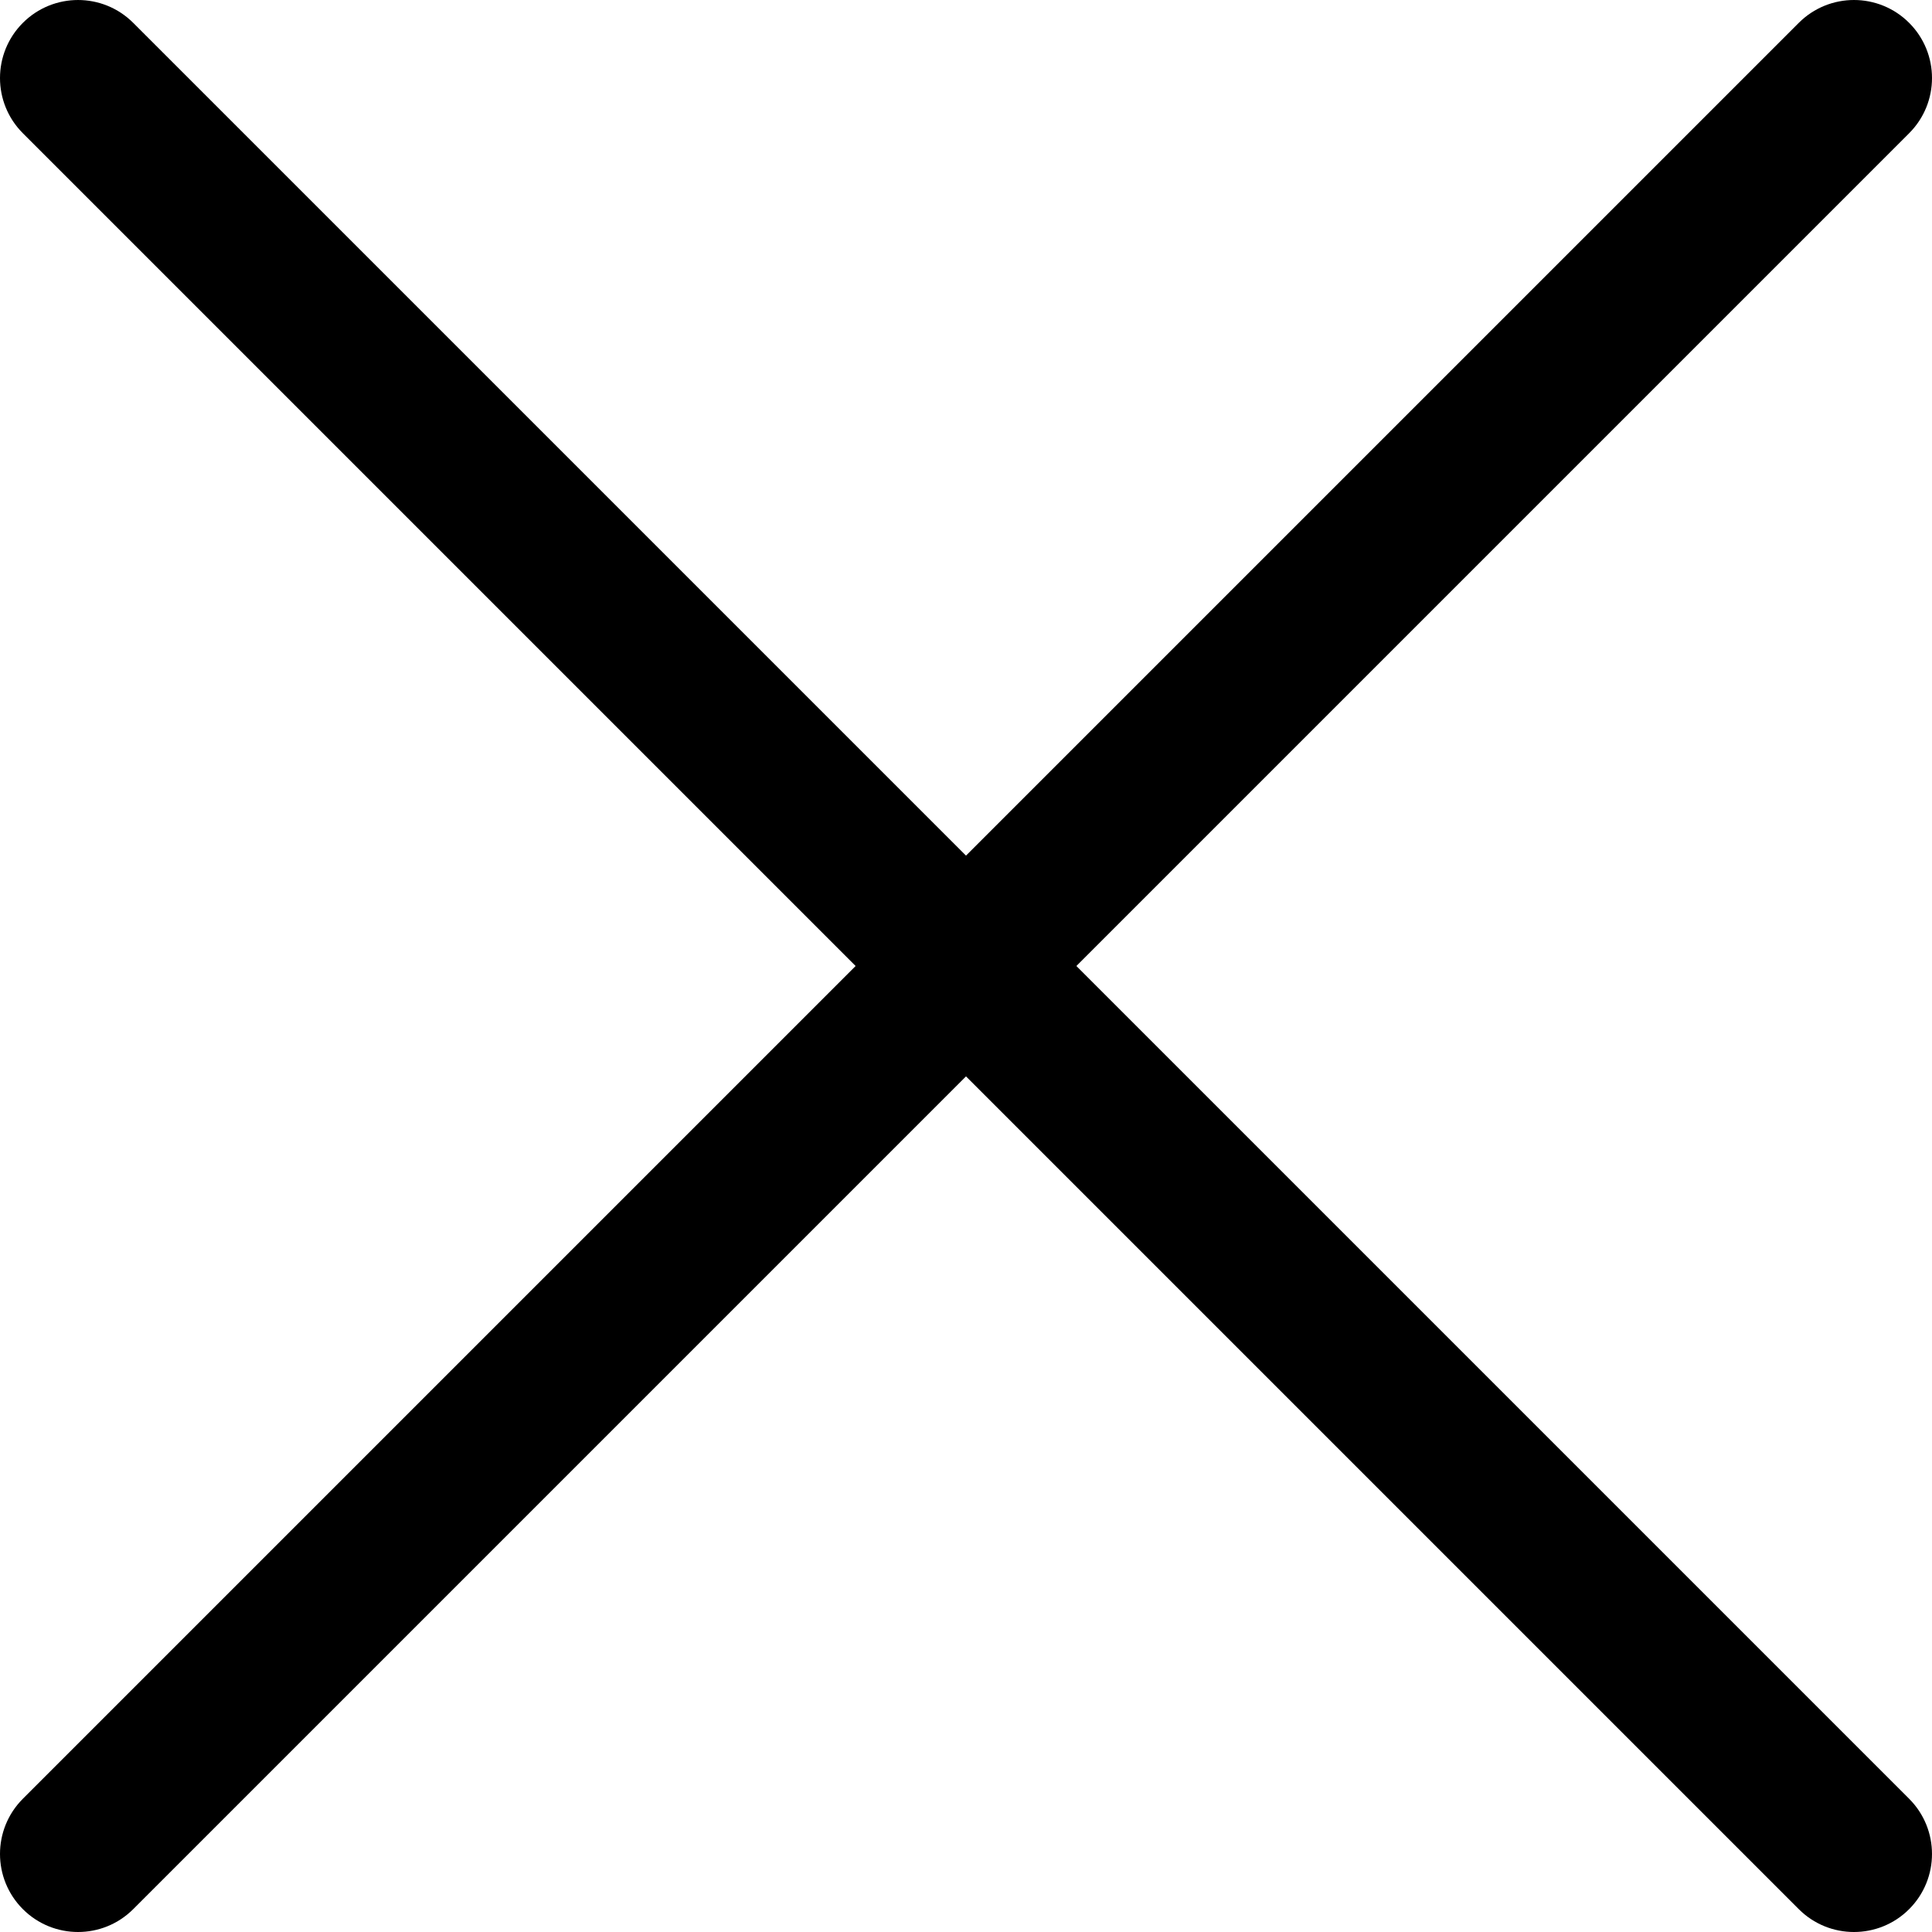
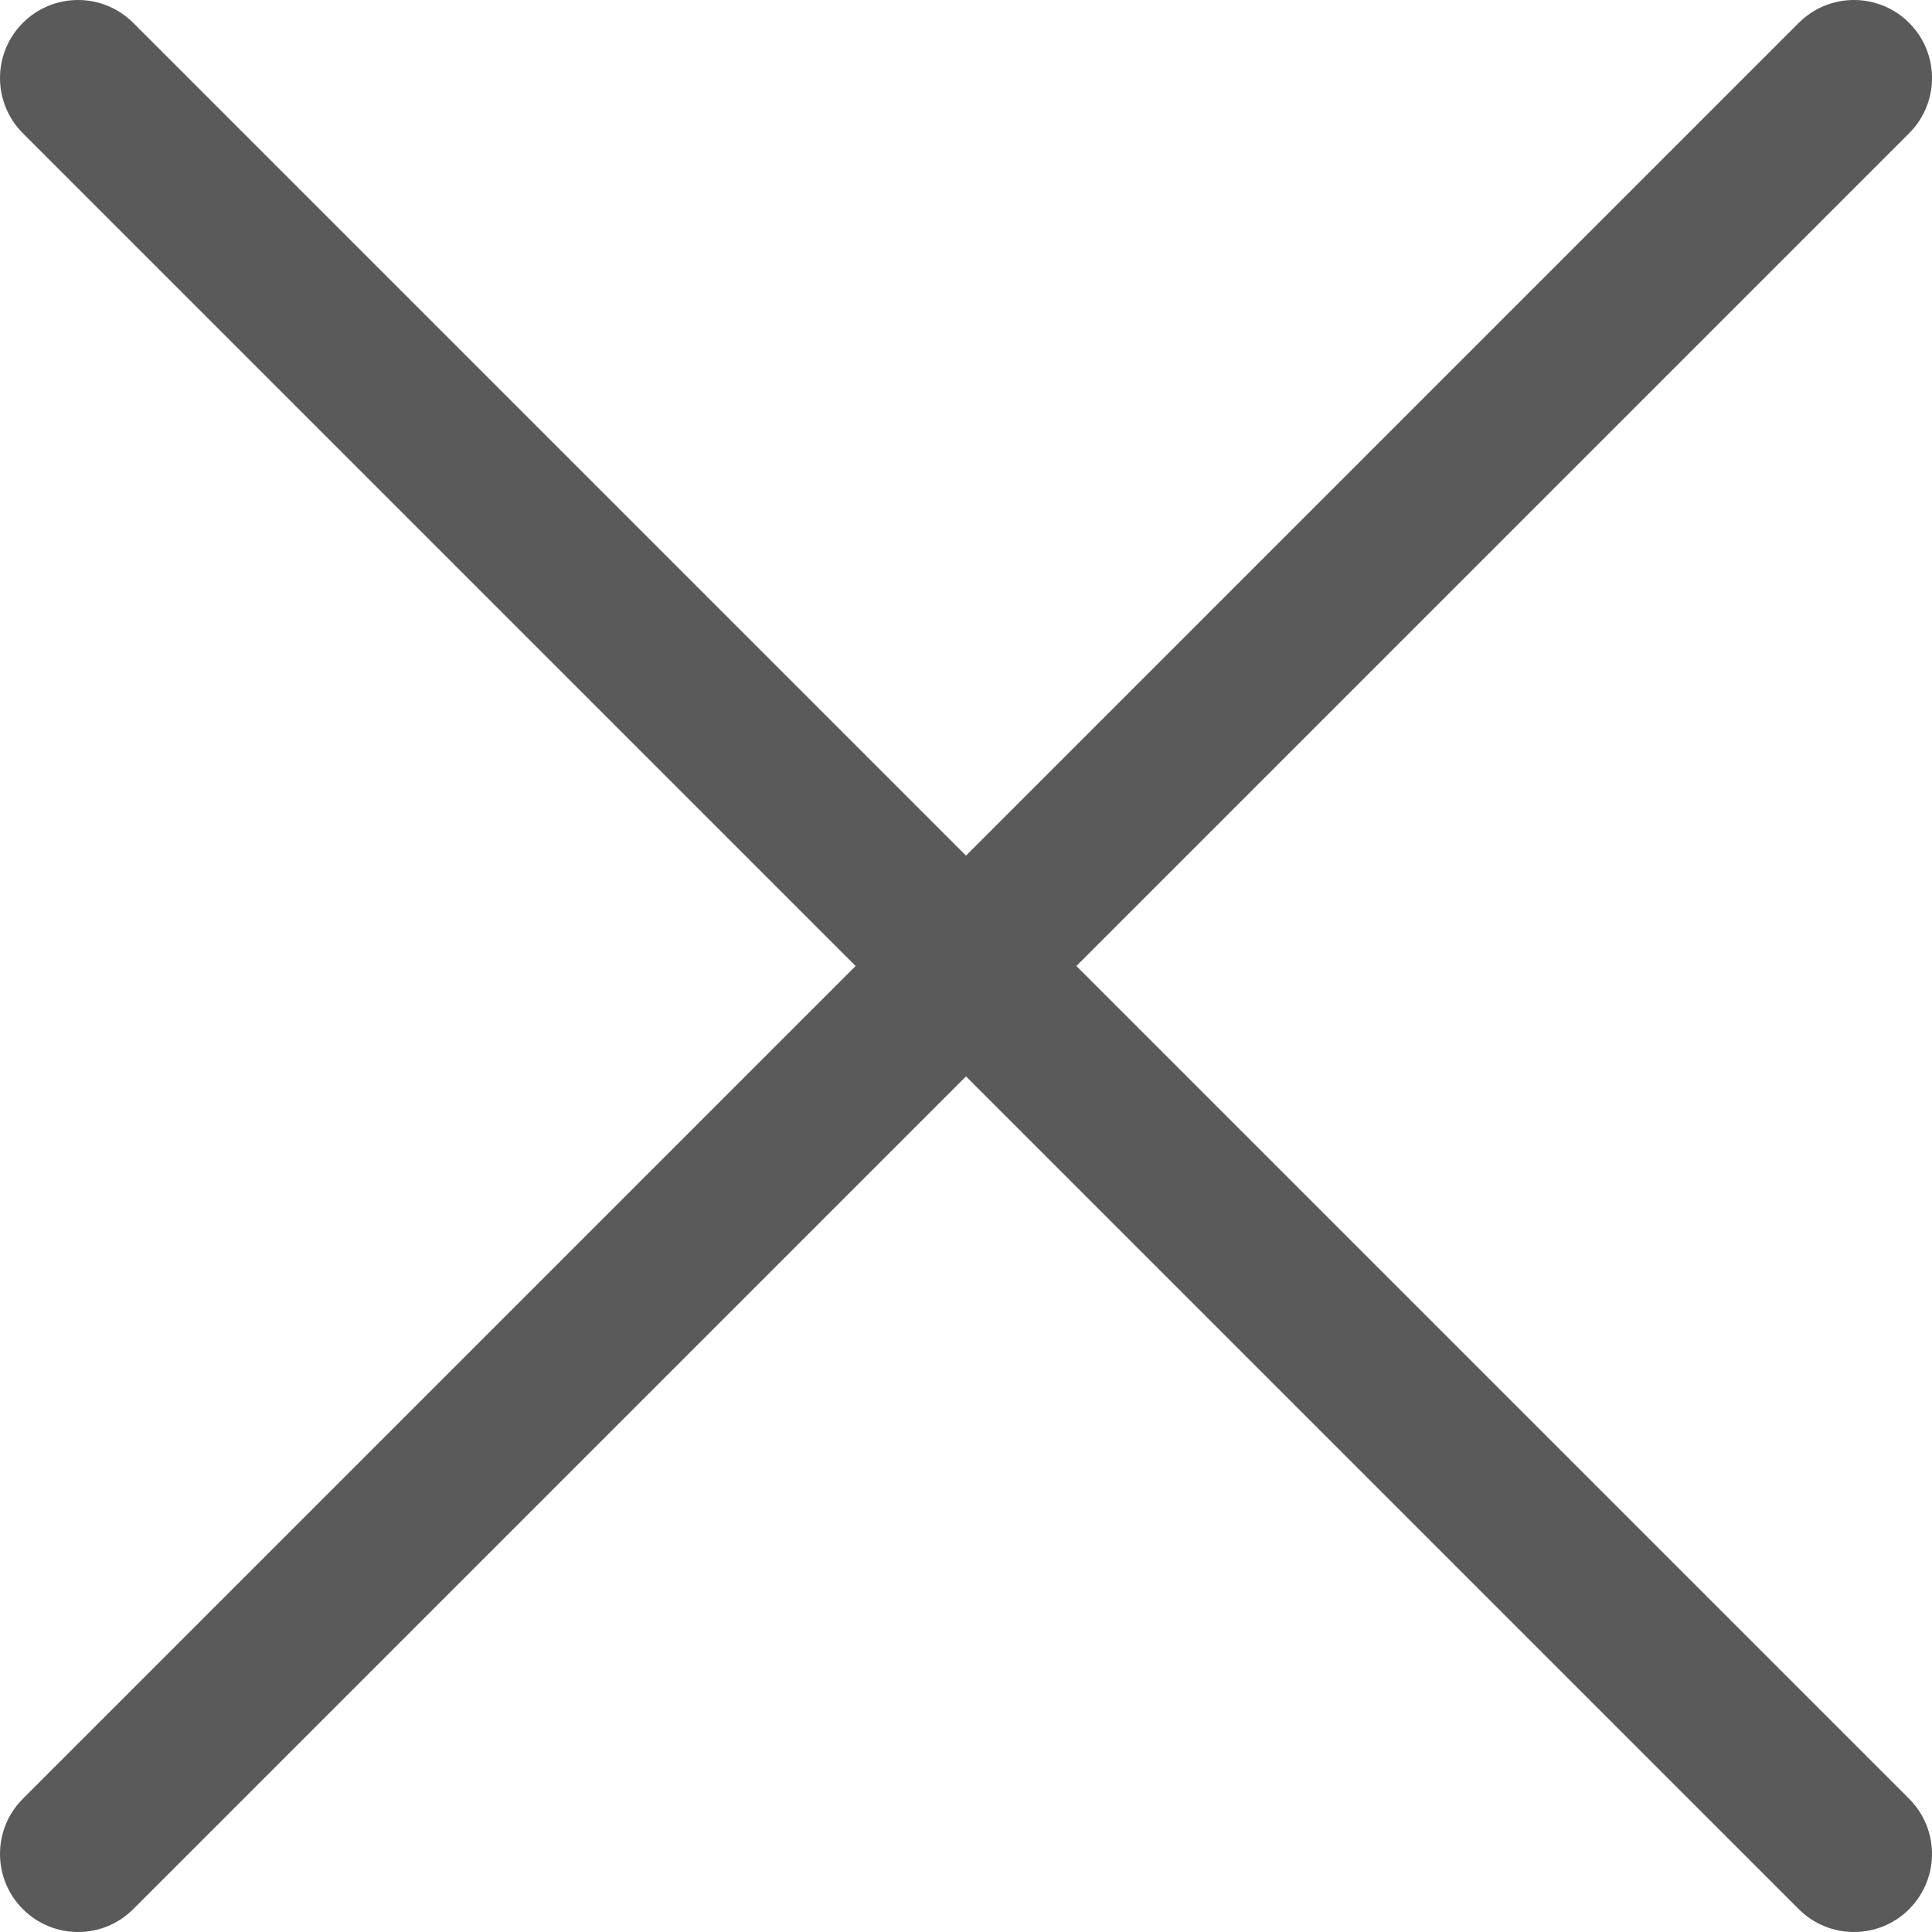
<svg xmlns="http://www.w3.org/2000/svg" version="1.1" id="Layer_1" x="0px" y="0px" viewBox="0 0 512 512" style="enable-background:new 0 0 512 512;" xml:space="preserve">
  <g>
    <g>
-       <path d="M505.943,6.058c-8.077-8.077-21.172-8.077-29.249,0L6.058,476.693c-8.077,8.077-8.077,21.172,0,29.249    C10.096,509.982,15.39,512,20.683,512c5.293,0,10.586-2.019,14.625-6.059L505.943,35.306    C514.019,27.23,514.019,14.135,505.943,6.058z" />
+       <path style="fill:#5A5A5A;" d="M505.943,6.058c-8.077-8.077-21.172-8.077-29.249,0L6.058,476.693c-8.077,8.077-8.077,21.172,0,29.249    C10.096,509.982,15.39,512,20.683,512c5.293,0,10.586-2.019,14.625-6.059L505.943,35.306    C514.019,27.23,514.019,14.135,505.943,6.058z" />
    </g>
  </g>
  <g>
    <g>
-       <path d="M505.942,476.694L35.306,6.059c-8.076-8.077-21.172-8.077-29.248,0c-8.077,8.076-8.077,21.171,0,29.248l470.636,470.636    c4.038,4.039,9.332,6.058,14.625,6.058c5.293,0,10.587-2.019,14.624-6.057C514.018,497.866,514.018,484.771,505.942,476.694z" />
+       <path style="fill:#5A5A5A;" d="M505.942,476.694L35.306,6.059c-8.076-8.077-21.172-8.077-29.248,0c-8.077,8.076-8.077,21.171,0,29.248l470.636,470.636    c4.038,4.039,9.332,6.058,14.625,6.058c5.293,0,10.587-2.019,14.624-6.057C514.018,497.866,514.018,484.771,505.942,476.694z" />
    </g>
  </g>
  <g>
</g>
  <g>
</g>
  <g>
</g>
  <g>
</g>
  <g>
</g>
  <g>
</g>
  <g>
</g>
  <g>
</g>
  <g>
</g>
  <g>
</g>
  <g>
</g>
  <g>
</g>
  <g>
</g>
  <g>
</g>
  <g>
</g>
</svg>
